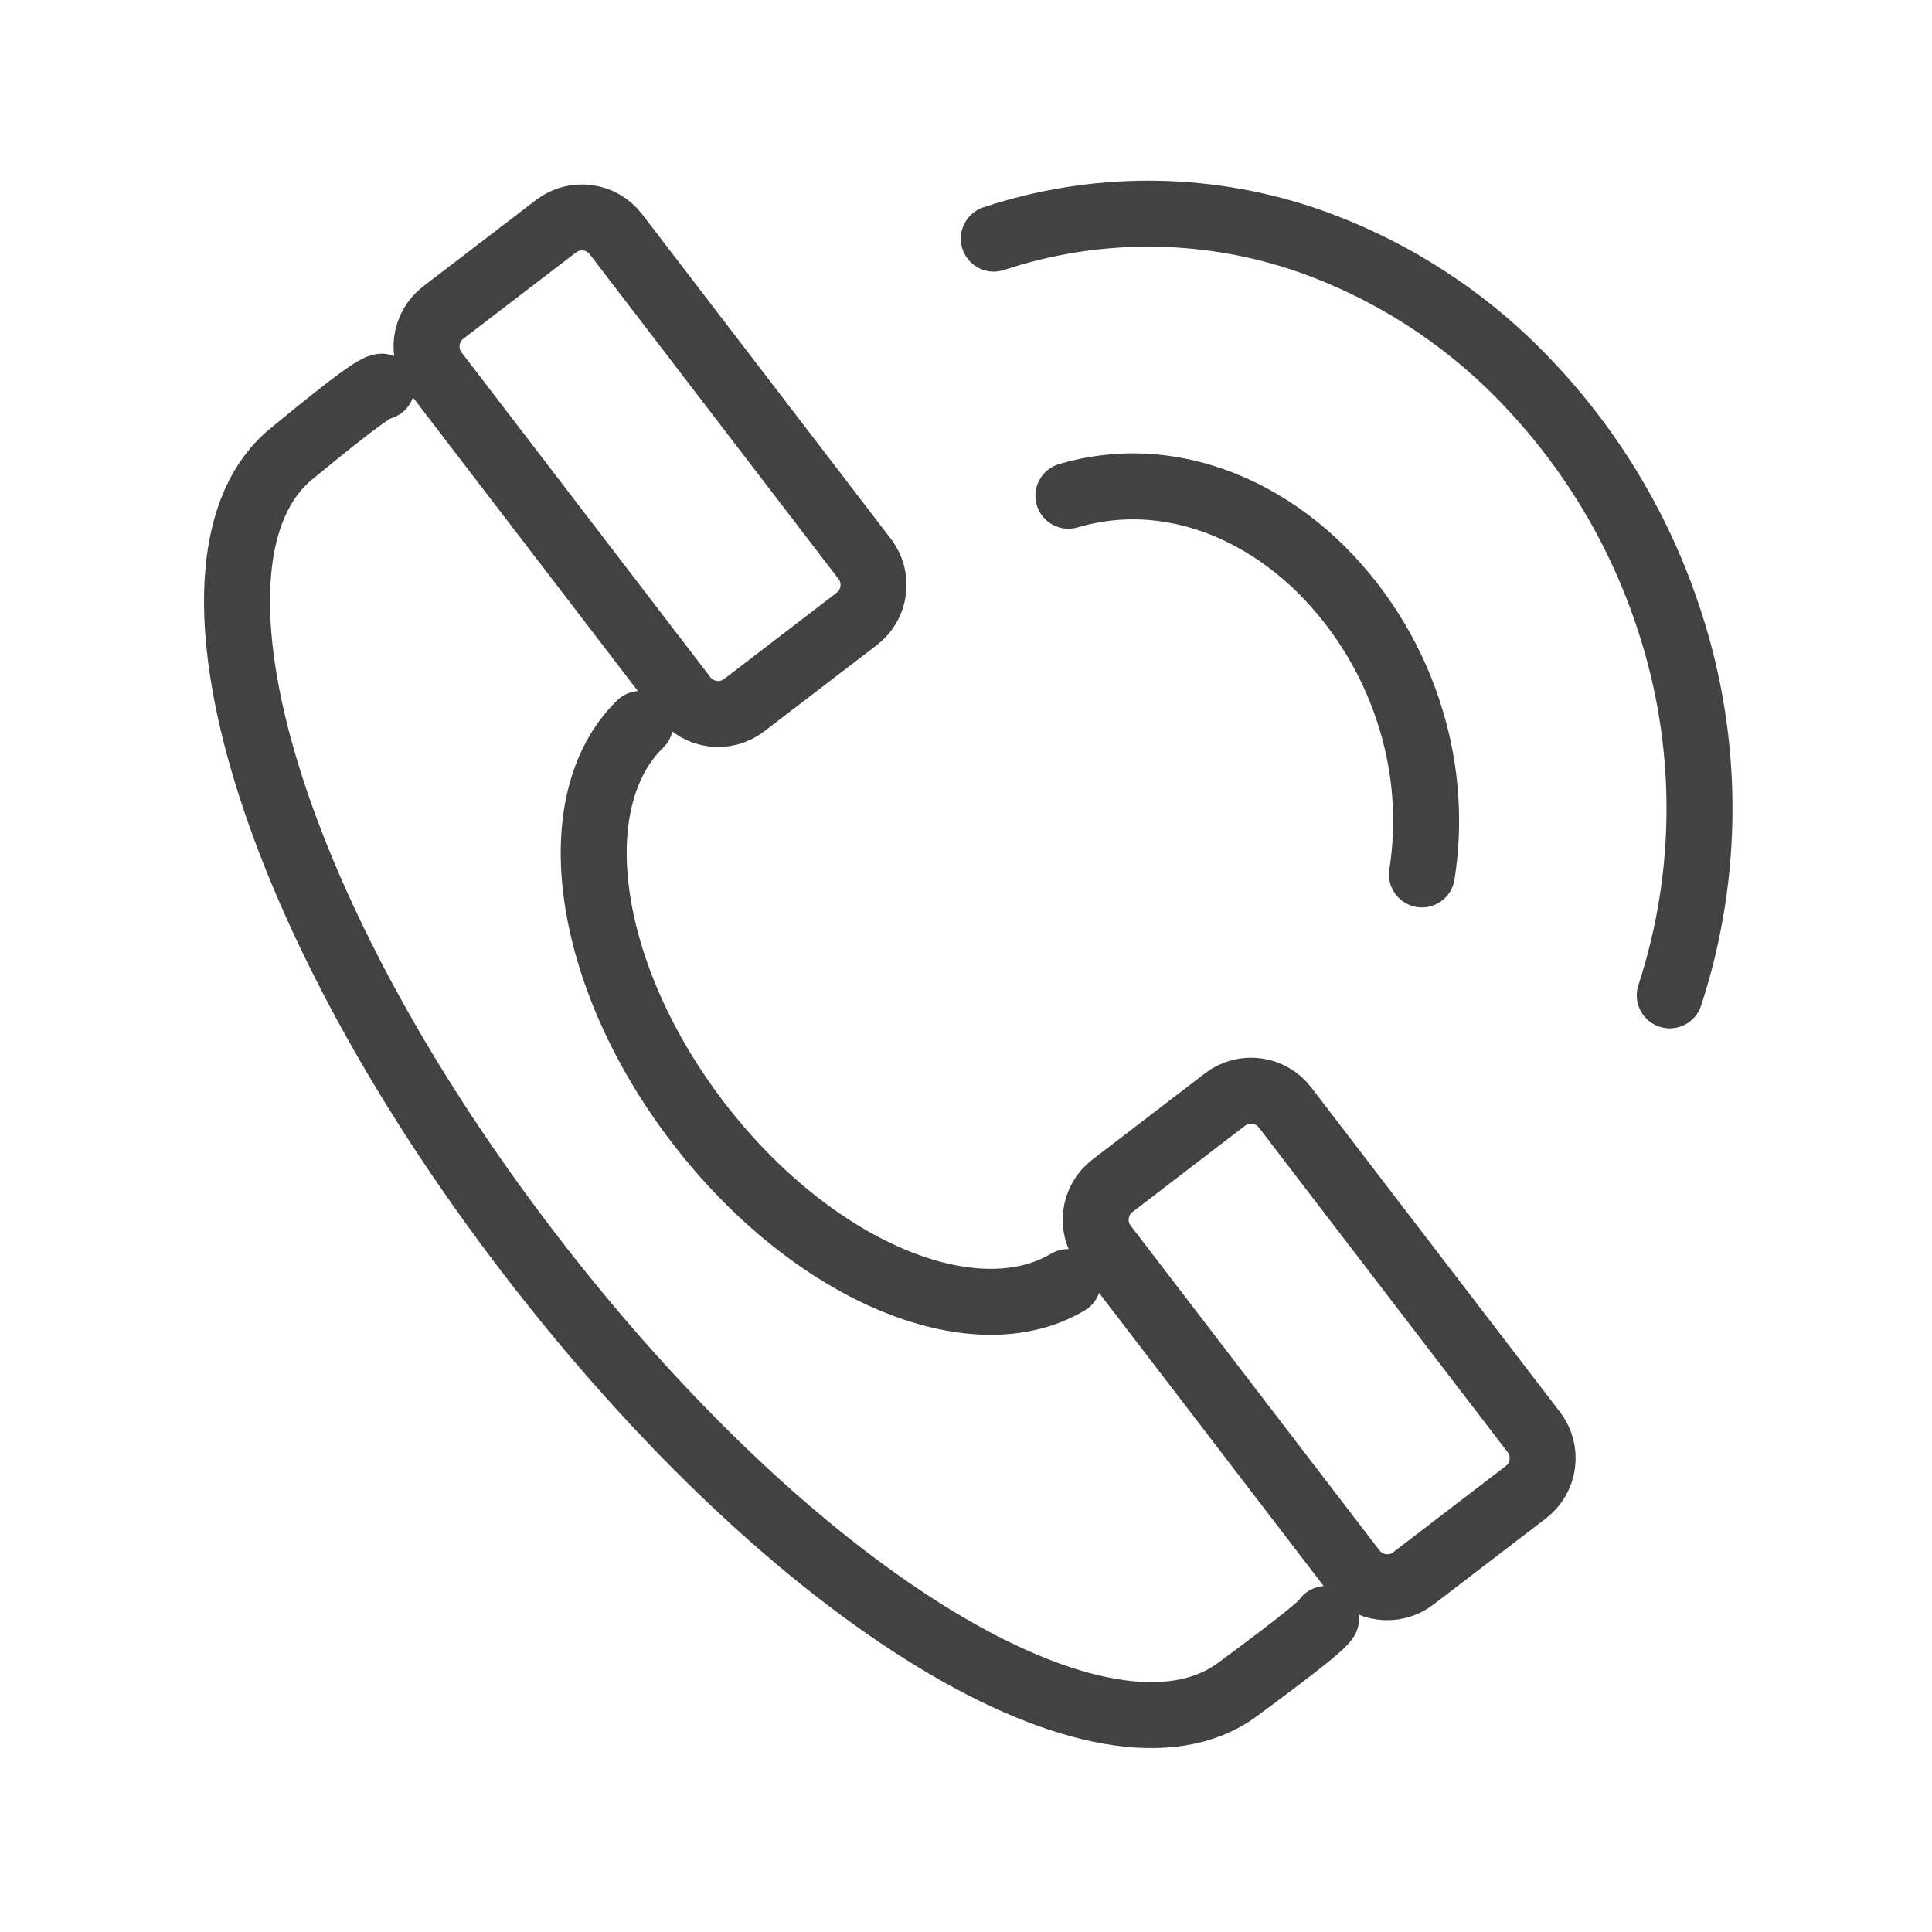
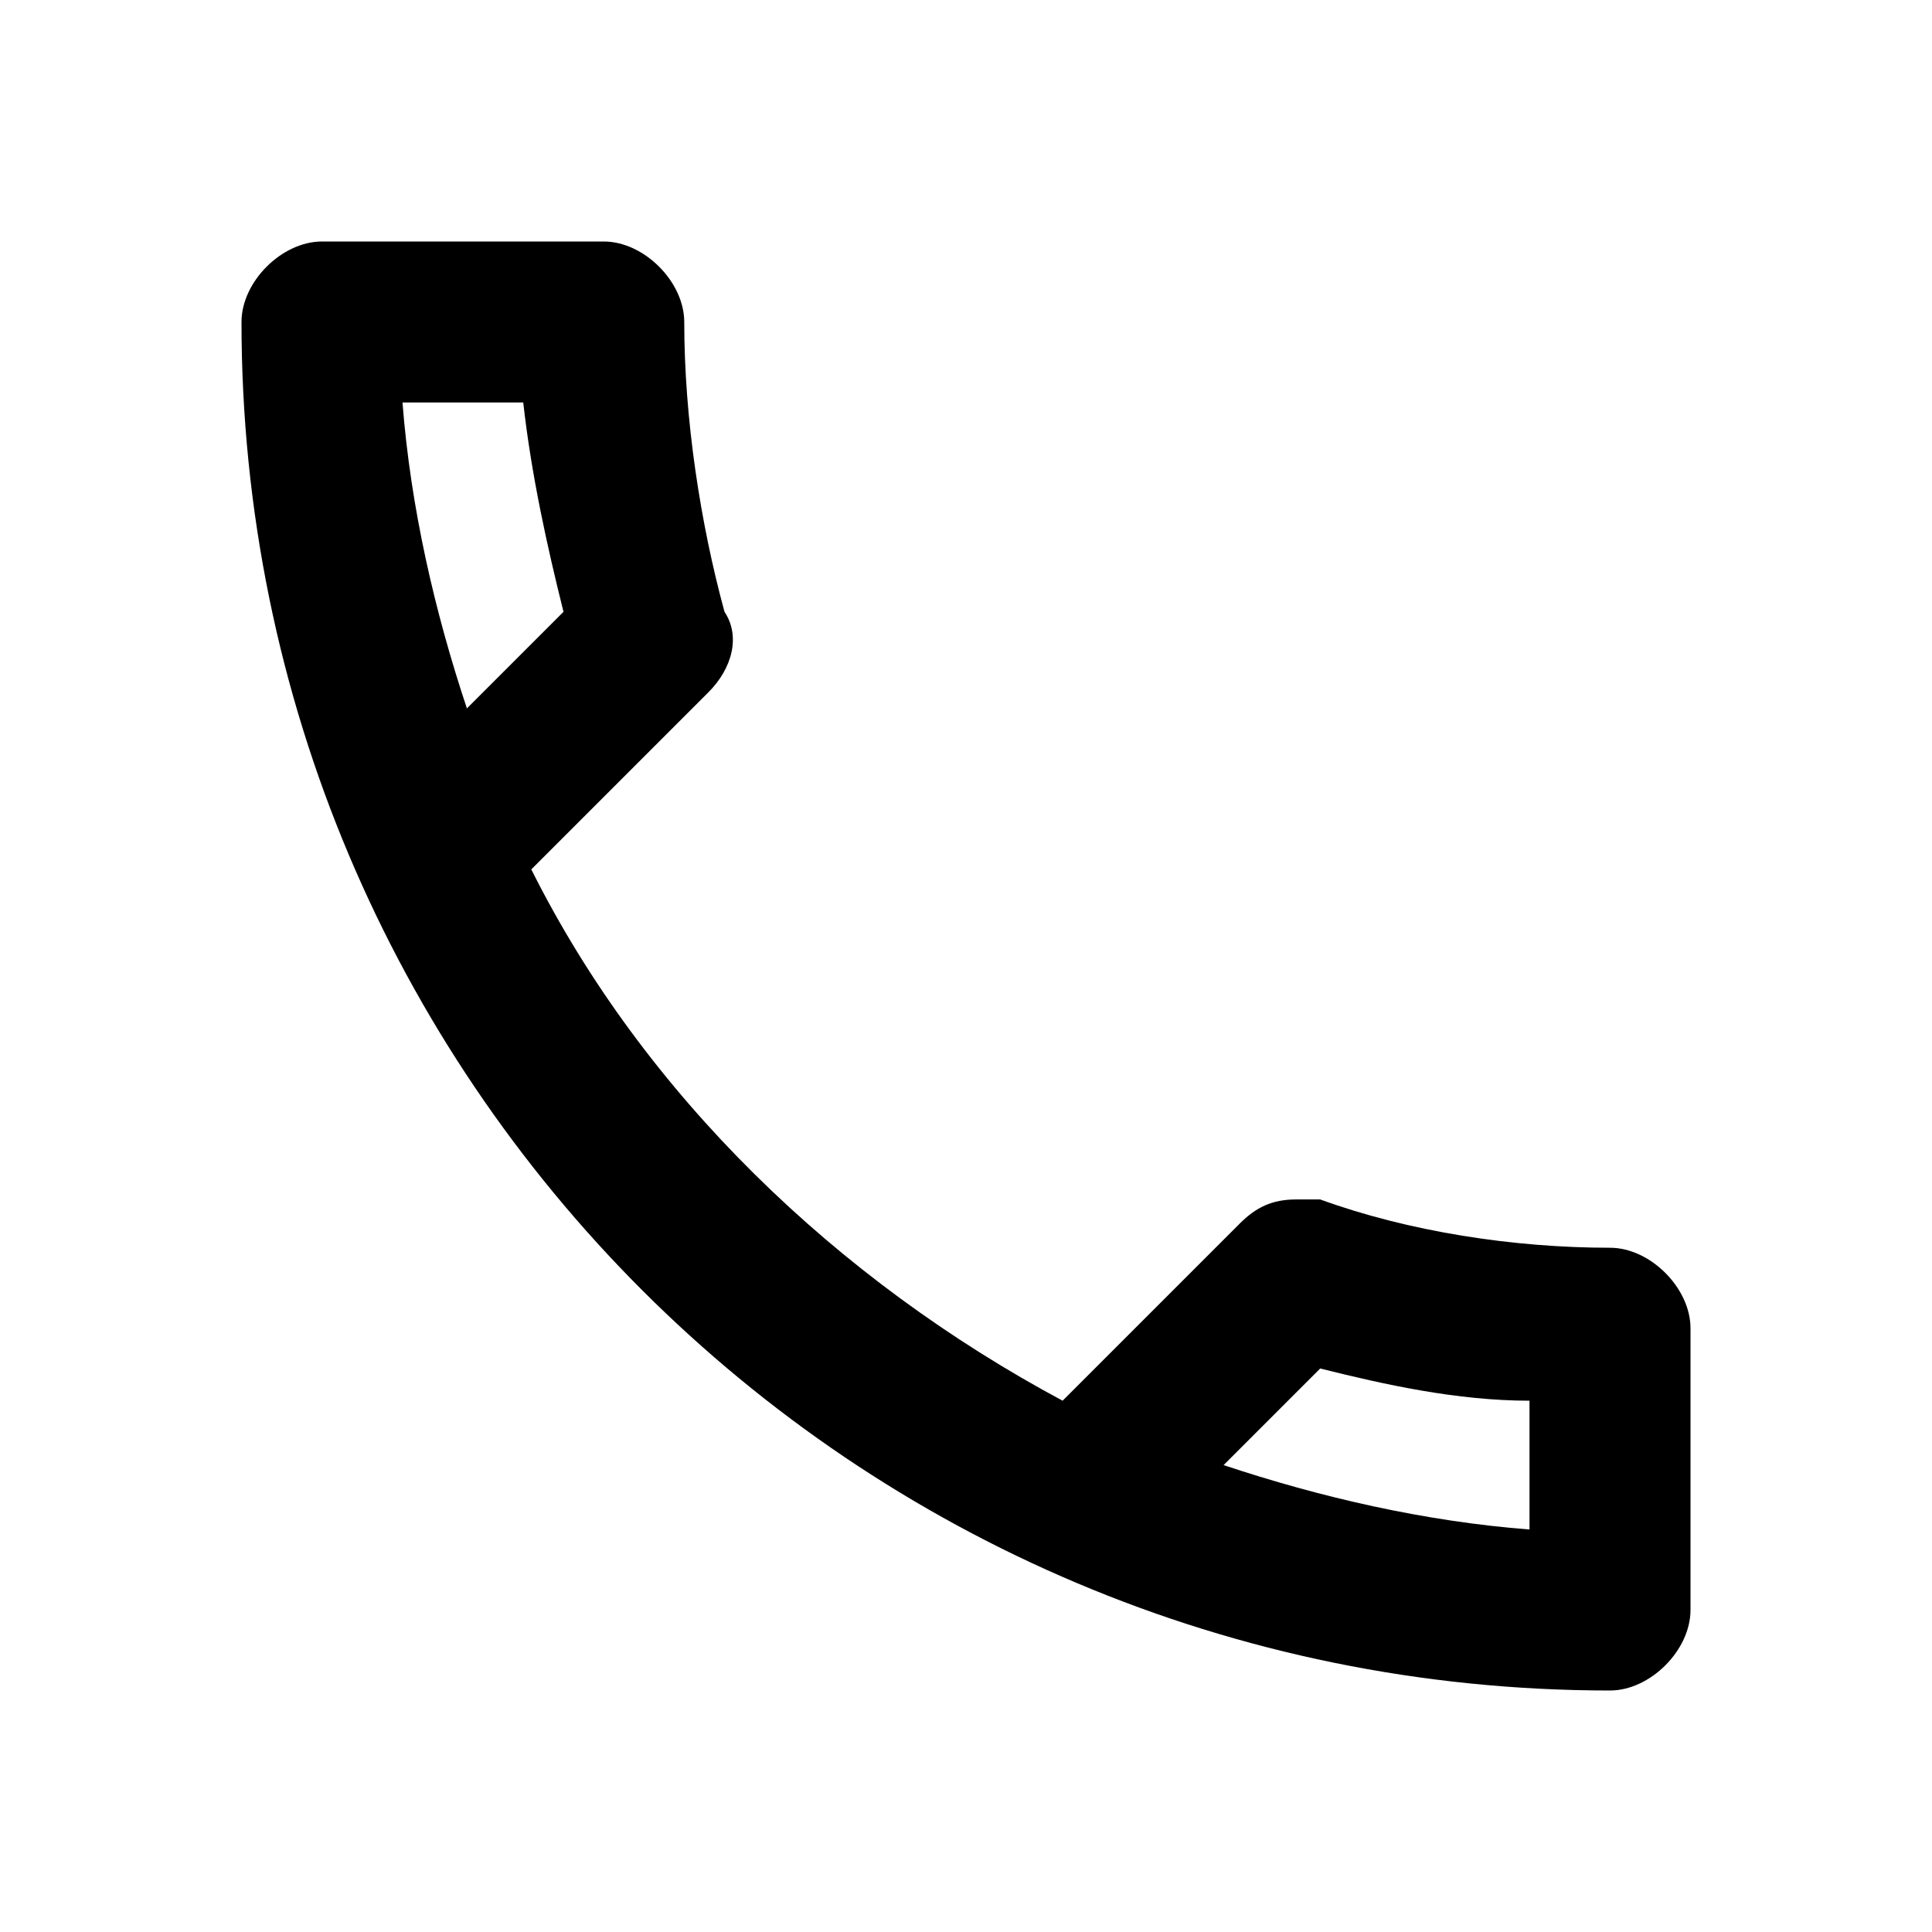
- <svg xmlns="http://www.w3.org/2000/svg" width="410" height="410">
-   <path d="M301.755 185.569a73.592 73.592 0 00-2.186-32.439 76.035 76.035 0 00-19.118-32.218c-9.083-8.992-20.29-15.177-32.255-17.075a48.4 48.4 0 00-21.466 1.364m127.617 106.028a127.641 127.641 0 00-.062-79.494 132.238 132.238 0 00-29.782-50.166 117.579 117.579 0 00-48.272-31.006 104.116 104.116 0 00-65.335.081m-75.03 102.991c-16.822 16.373-11.754 53.232 12.272 84.588s58.3 45.839 78.482 33.855m54.776 71.488c-.735 1.232-4.633 4.521-18.785 14.975-27.66 20.433-93.309-18.169-150.454-92.748s-76.558-147.85-50.414-169.4c14.083-11.612 17.991-14.219 19.272-14.34M287.21 333.3l-52.835-68.955a9.077 9.077 0 011.679-12.687L260 233.315a9.076 9.076 0 0112.687 1.679l52.835 68.956a9.076 9.076 0 01-1.679 12.687l-23.942 18.344a9.075 9.075 0 01-12.687-1.679zm-142-185.318L92.375 79.027a9.076 9.076 0 011.679-12.687L118 48a9.076 9.076 0 0112.687 1.679l52.835 68.955a9.076 9.076 0 01-1.679 12.687l-23.942 18.345a9.076 9.076 0 01-12.687-1.679z" fill="none" stroke="#424242" stroke-linecap="round" stroke-linejoin="round" stroke-width="14" />
+ <svg xmlns="http://www.w3.org/2000/svg" viewBox="0 0 24 24">
+   <path d="M20 15.5c-1.2 0-2.5-.2-3.6-.6h-.3c-.3 0-.5.1-.7.3l-2.2 2.2c-2.8-1.5-5.2-3.8-6.6-6.6l2.2-2.2c.3-.3.4-.7.2-1-.3-1.1-.5-2.4-.5-3.6 0-.5-.5-1-1-1H4c-.5 0-1 .5-1 1 0 9.4 7.6 17 17 17 .5 0 1-.5 1-1v-3.5c0-.5-.5-1-1-1M5 5h1.5c.1.9.3 1.8.5 2.6L5.8 8.8C5.4 7.6 5.1 6.3 5 5m14 14c-1.3-.1-2.6-.4-3.8-.8l1.2-1.2c.8.2 1.7.4 2.6.4V19z" />
</svg>
